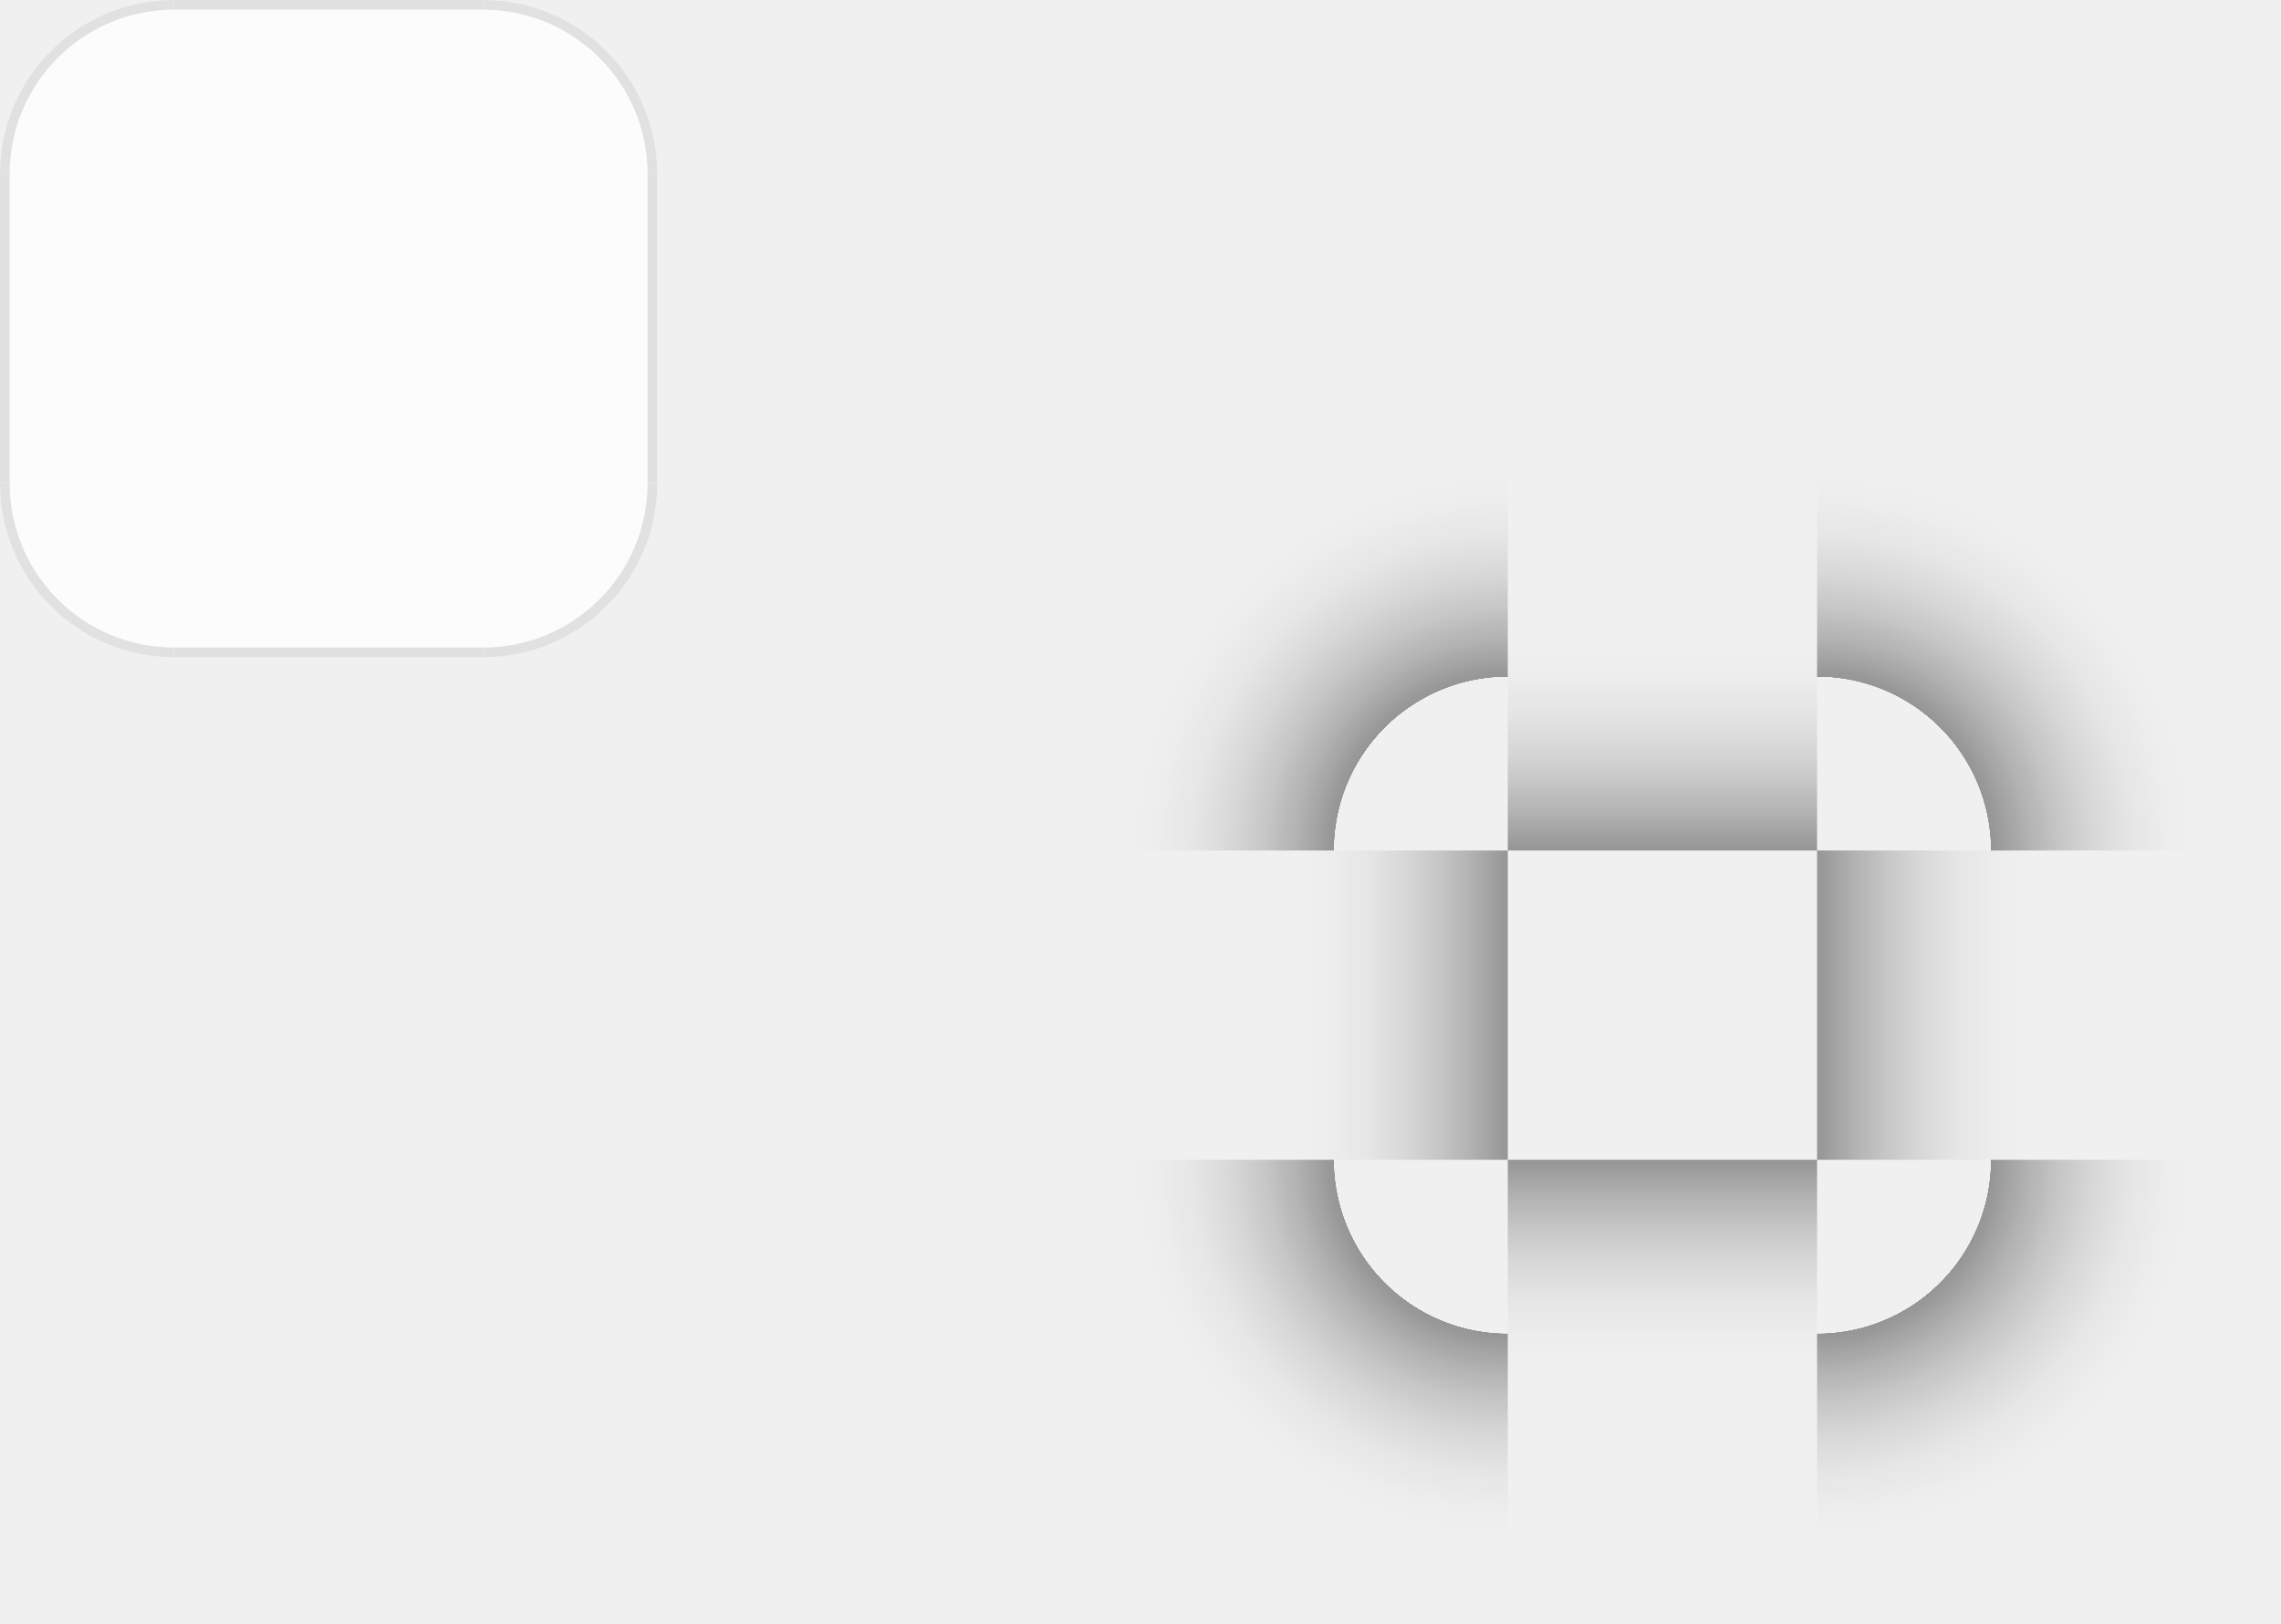
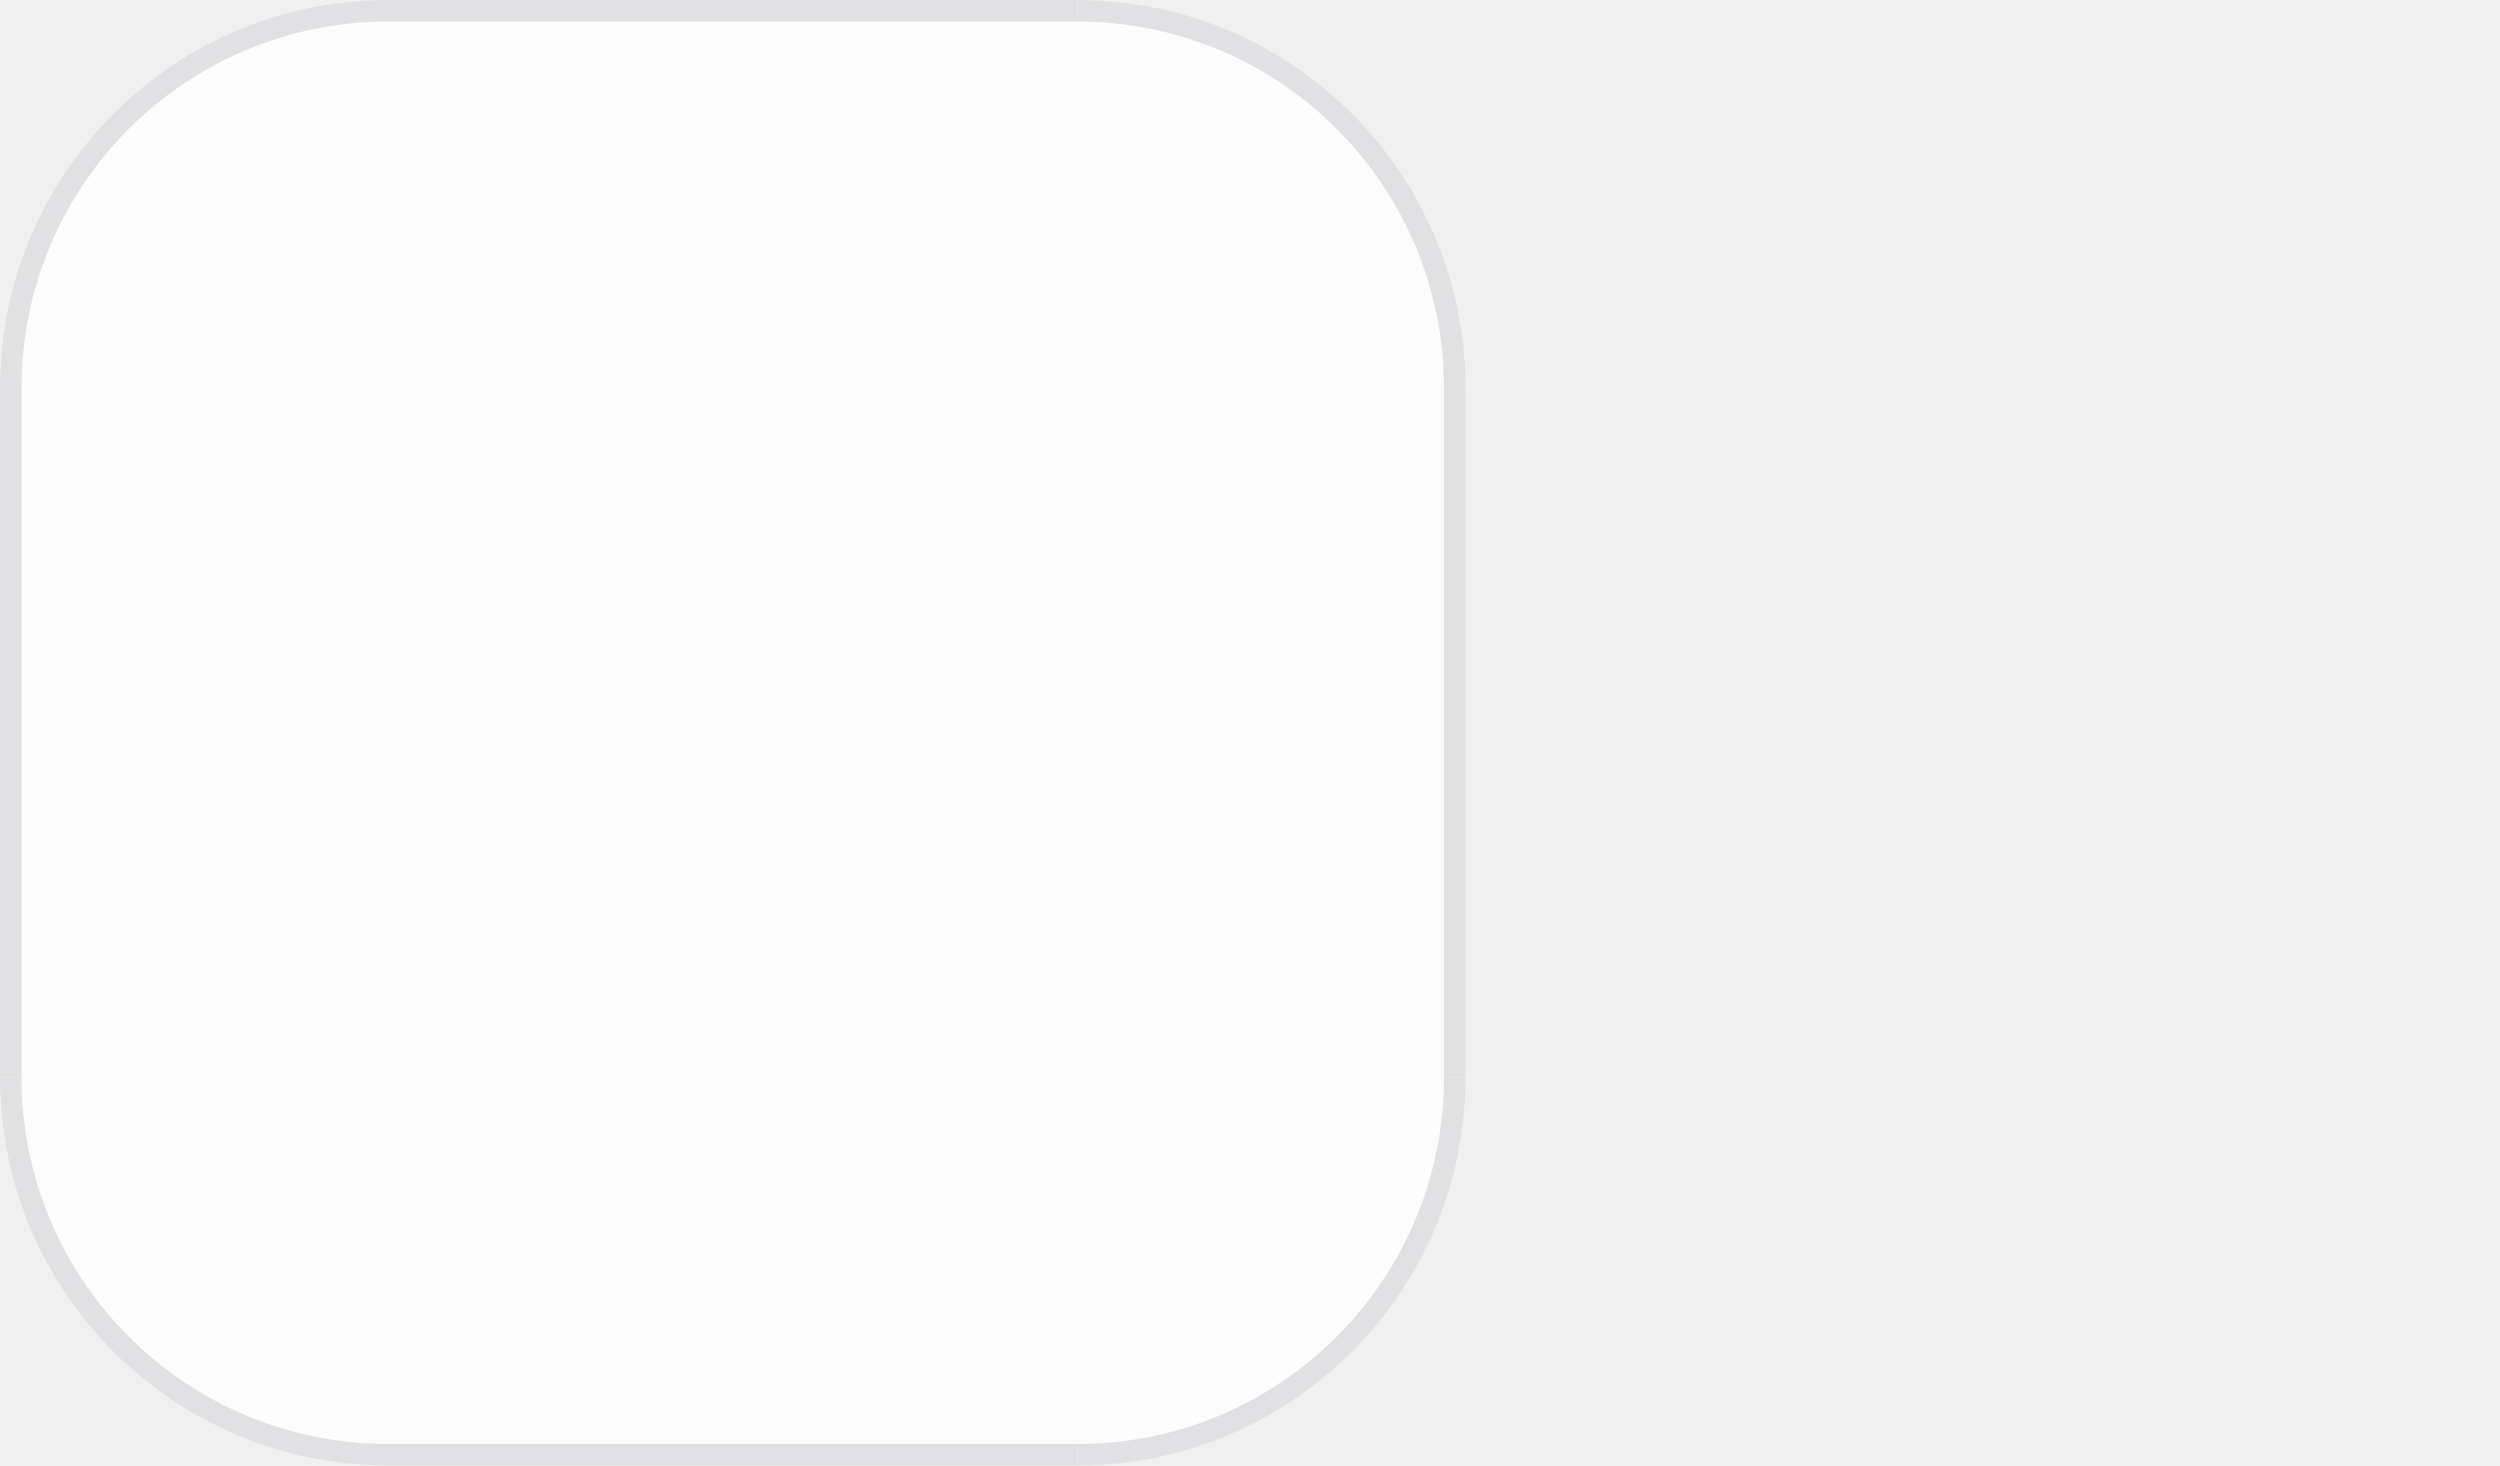
- <svg xmlns="http://www.w3.org/2000/svg" width="236" height="168" viewBox="0 0 236 168">
-   <defs>
-     <radialGradient id="ro-shadow-topleft" gradientUnits="userSpaceOnUse" cx="156" cy="88" r="40">
-       <stop offset="0.449" stop-color="#000000" stop-opacity="0" />
-       <stop offset="0.45" stop-color="#000000" stop-opacity="0.38" />
-       <stop offset="0.542" stop-color="#000000" stop-opacity="0.264" />
-       <stop offset="0.633" stop-color="#000000" stop-opacity="0.169" />
-       <stop offset="0.725" stop-color="#000000" stop-opacity="0.095" />
-       <stop offset="0.817" stop-color="#000000" stop-opacity="0.042" />
-       <stop offset="0.908" stop-color="#000000" stop-opacity="0.011" />
-       <stop offset="1" stop-color="#000000" stop-opacity="0" />
-     </radialGradient>
-     <radialGradient id="ro-shadow-topright" gradientUnits="userSpaceOnUse" cx="188" cy="88" r="40">
-       <stop offset="0.449" stop-color="#000000" stop-opacity="0" />
-       <stop offset="0.45" stop-color="#000000" stop-opacity="0.38" />
-       <stop offset="0.542" stop-color="#000000" stop-opacity="0.264" />
-       <stop offset="0.633" stop-color="#000000" stop-opacity="0.169" />
-       <stop offset="0.725" stop-color="#000000" stop-opacity="0.095" />
-       <stop offset="0.817" stop-color="#000000" stop-opacity="0.042" />
-       <stop offset="0.908" stop-color="#000000" stop-opacity="0.011" />
-       <stop offset="1" stop-color="#000000" stop-opacity="0" />
-     </radialGradient>
-     <radialGradient id="ro-shadow-bottomleft" gradientUnits="userSpaceOnUse" cx="156" cy="120" r="40">
-       <stop offset="0.449" stop-color="#000000" stop-opacity="0" />
-       <stop offset="0.45" stop-color="#000000" stop-opacity="0.38" />
-       <stop offset="0.542" stop-color="#000000" stop-opacity="0.264" />
-       <stop offset="0.633" stop-color="#000000" stop-opacity="0.169" />
-       <stop offset="0.725" stop-color="#000000" stop-opacity="0.095" />
-       <stop offset="0.817" stop-color="#000000" stop-opacity="0.042" />
-       <stop offset="0.908" stop-color="#000000" stop-opacity="0.011" />
-       <stop offset="1" stop-color="#000000" stop-opacity="0" />
-     </radialGradient>
-     <radialGradient id="ro-shadow-bottomright" gradientUnits="userSpaceOnUse" cx="188" cy="120" r="40">
-       <stop offset="0.449" stop-color="#000000" stop-opacity="0" />
-       <stop offset="0.45" stop-color="#000000" stop-opacity="0.38" />
-       <stop offset="0.542" stop-color="#000000" stop-opacity="0.264" />
-       <stop offset="0.633" stop-color="#000000" stop-opacity="0.169" />
-       <stop offset="0.725" stop-color="#000000" stop-opacity="0.095" />
-       <stop offset="0.817" stop-color="#000000" stop-opacity="0.042" />
-       <stop offset="0.908" stop-color="#000000" stop-opacity="0.011" />
-       <stop offset="1" stop-color="#000000" stop-opacity="0" />
-     </radialGradient>
-     <linearGradient id="ro-shadow-top" x1="0" y1="1" x2="0" y2="0">
-       <stop offset="0" stop-color="#000000" stop-opacity="0.38" />
-       <stop offset="0.167" stop-color="#000000" stop-opacity="0.264" />
-       <stop offset="0.333" stop-color="#000000" stop-opacity="0.169" />
-       <stop offset="0.5" stop-color="#000000" stop-opacity="0.095" />
-       <stop offset="0.667" stop-color="#000000" stop-opacity="0.042" />
-       <stop offset="0.833" stop-color="#000000" stop-opacity="0.011" />
-       <stop offset="1" stop-color="#000000" stop-opacity="0" />
-     </linearGradient>
-     <linearGradient id="ro-shadow-bottom" x1="0" y1="0" x2="0" y2="1">
-       <stop offset="0" stop-color="#000000" stop-opacity="0.38" />
-       <stop offset="0.167" stop-color="#000000" stop-opacity="0.264" />
-       <stop offset="0.333" stop-color="#000000" stop-opacity="0.169" />
-       <stop offset="0.5" stop-color="#000000" stop-opacity="0.095" />
-       <stop offset="0.667" stop-color="#000000" stop-opacity="0.042" />
-       <stop offset="0.833" stop-color="#000000" stop-opacity="0.011" />
-       <stop offset="1" stop-color="#000000" stop-opacity="0" />
-     </linearGradient>
-     <linearGradient id="ro-shadow-left" x1="1" y1="0" x2="0" y2="0">
-       <stop offset="0" stop-color="#000000" stop-opacity="0.38" />
-       <stop offset="0.167" stop-color="#000000" stop-opacity="0.264" />
-       <stop offset="0.333" stop-color="#000000" stop-opacity="0.169" />
-       <stop offset="0.5" stop-color="#000000" stop-opacity="0.095" />
-       <stop offset="0.667" stop-color="#000000" stop-opacity="0.042" />
-       <stop offset="0.833" stop-color="#000000" stop-opacity="0.011" />
-       <stop offset="1" stop-color="#000000" stop-opacity="0" />
-     </linearGradient>
-     <linearGradient id="ro-shadow-right" x1="0" y1="0" x2="1" y2="0">
-       <stop offset="0" stop-color="#000000" stop-opacity="0.38" />
-       <stop offset="0.167" stop-color="#000000" stop-opacity="0.264" />
-       <stop offset="0.333" stop-color="#000000" stop-opacity="0.169" />
-       <stop offset="0.5" stop-color="#000000" stop-opacity="0.095" />
-       <stop offset="0.667" stop-color="#000000" stop-opacity="0.042" />
-       <stop offset="0.833" stop-color="#000000" stop-opacity="0.011" />
-       <stop offset="1" stop-color="#000000" stop-opacity="0" />
-     </linearGradient>
-   </defs>
+ <svg xmlns="http://www.w3.org/2000/svg" width="116" height="68" viewBox="0 0 116 68">
  <g id="topleft">
    <path d="M 18,18 L 0,18 A 18,18 0 0 1 18,0 Z" fill="#FFFFFF" fill-opacity="0.78" />
    <path d="M 0,18 A 18,18 0 0 1 18,0 L 18,1 A 17,17 0 0 0 1,18 Z" fill="#CDCED1" fill-opacity="0.58" />
  </g>
  <g id="topright">
    <path d="M 50,18 L 68,18 A 18,18 0 0 0 50,0 Z" fill="#FFFFFF" fill-opacity="0.78" />
    <path d="M 68,18 A 18,18 0 0 0 50,0 L 50,1 A 17,17 0 0 1 67,18 Z" fill="#CDCED1" fill-opacity="0.58" />
  </g>
  <g id="bottomleft">
    <path d="M 18,50 L 0,50 A 18,18 0 0 0 18,68 Z" fill="#FFFFFF" fill-opacity="0.78" />
    <path d="M 0,50 A 18,18 0 0 0 18,68 L 18,67 A 17,17 0 0 1 1,50 Z" fill="#CDCED1" fill-opacity="0.58" />
  </g>
  <g id="bottomright">
    <path d="M 50,50 L 68,50 A 18,18 0 0 1 50,68 Z" fill="#FFFFFF" fill-opacity="0.78" />
    <path d="M 68,50 A 18,18 0 0 1 50,68 L 50,67 A 17,17 0 0 0 67,50 Z" fill="#CDCED1" fill-opacity="0.58" />
  </g>
  <g id="top">
    <rect x="18" y="0" width="32" height="18" fill="#FFFFFF" fill-opacity="0.78" />
    <rect x="18" y="0" width="32" height="1" fill="#CDCED1" fill-opacity="0.58" />
  </g>
  <g id="bottom">
    <rect x="18" y="50" width="32" height="18" fill="#FFFFFF" fill-opacity="0.78" />
    <rect x="18" y="67" width="32" height="1" fill="#CDCED1" fill-opacity="0.58" />
  </g>
  <g id="left">
    <rect x="0" y="18" width="18" height="32" fill="#FFFFFF" fill-opacity="0.78" />
    <rect x="0" y="18" width="1" height="32" fill="#CDCED1" fill-opacity="0.58" />
  </g>
  <g id="right">
    <rect x="50" y="18" width="18" height="32" fill="#FFFFFF" fill-opacity="0.78" />
    <rect x="67" y="18" width="1" height="32" fill="#CDCED1" fill-opacity="0.58" />
  </g>
  <g id="center">
    <rect x="18" y="18" width="32" height="32" fill="#FFFFFF" fill-opacity="0.78" />
  </g>
  <rect id="hint-top-margin" x="76" y="0" width="1" height="12" fill-opacity="0" />
  <rect id="hint-bottom-margin" x="80" y="0" width="1" height="12" fill-opacity="0" />
  <rect id="hint-left-margin" x="84" y="0" width="12" height="1" fill-opacity="0" />
  <rect id="hint-right-margin" x="84" y="4" width="12" height="1" fill-opacity="0" />
  <rect id="hint-stretch-borders" x="76" y="20" width="1" height="1" fill-opacity="0" />
-   <rect id="shadow-topleft" x="116" y="48" width="40" height="40" fill="url(#ro-shadow-topleft)" />
-   <rect id="shadow-topright" x="188" y="48" width="40" height="40" fill="url(#ro-shadow-topright)" />
-   <rect id="shadow-bottomleft" x="116" y="120" width="40" height="40" fill="url(#ro-shadow-bottomleft)" />
-   <rect id="shadow-bottomright" x="188" y="120" width="40" height="40" fill="url(#ro-shadow-bottomright)" />
-   <rect id="shadow-top" x="156" y="66" width="32" height="22" fill="url(#ro-shadow-top)" />
-   <rect id="shadow-bottom" x="156" y="120" width="32" height="22" fill="url(#ro-shadow-bottom)" />
-   <rect id="shadow-left" x="134" y="88" width="22" height="32" fill="url(#ro-shadow-left)" />
-   <rect id="shadow-right" x="188" y="88" width="22" height="32" fill="url(#ro-shadow-right)" />
-   <rect id="shadow-hint-top-margin" x="116" y="8" width="1" height="22" fill-opacity="0" />
-   <rect id="shadow-hint-bottom-margin" x="120" y="8" width="1" height="22" fill-opacity="0" />
-   <rect id="shadow-hint-left-margin" x="124" y="8" width="22" height="1" fill-opacity="0" />
-   <rect id="shadow-hint-right-margin" x="124" y="12" width="22" height="1" fill-opacity="0" />
</svg>
